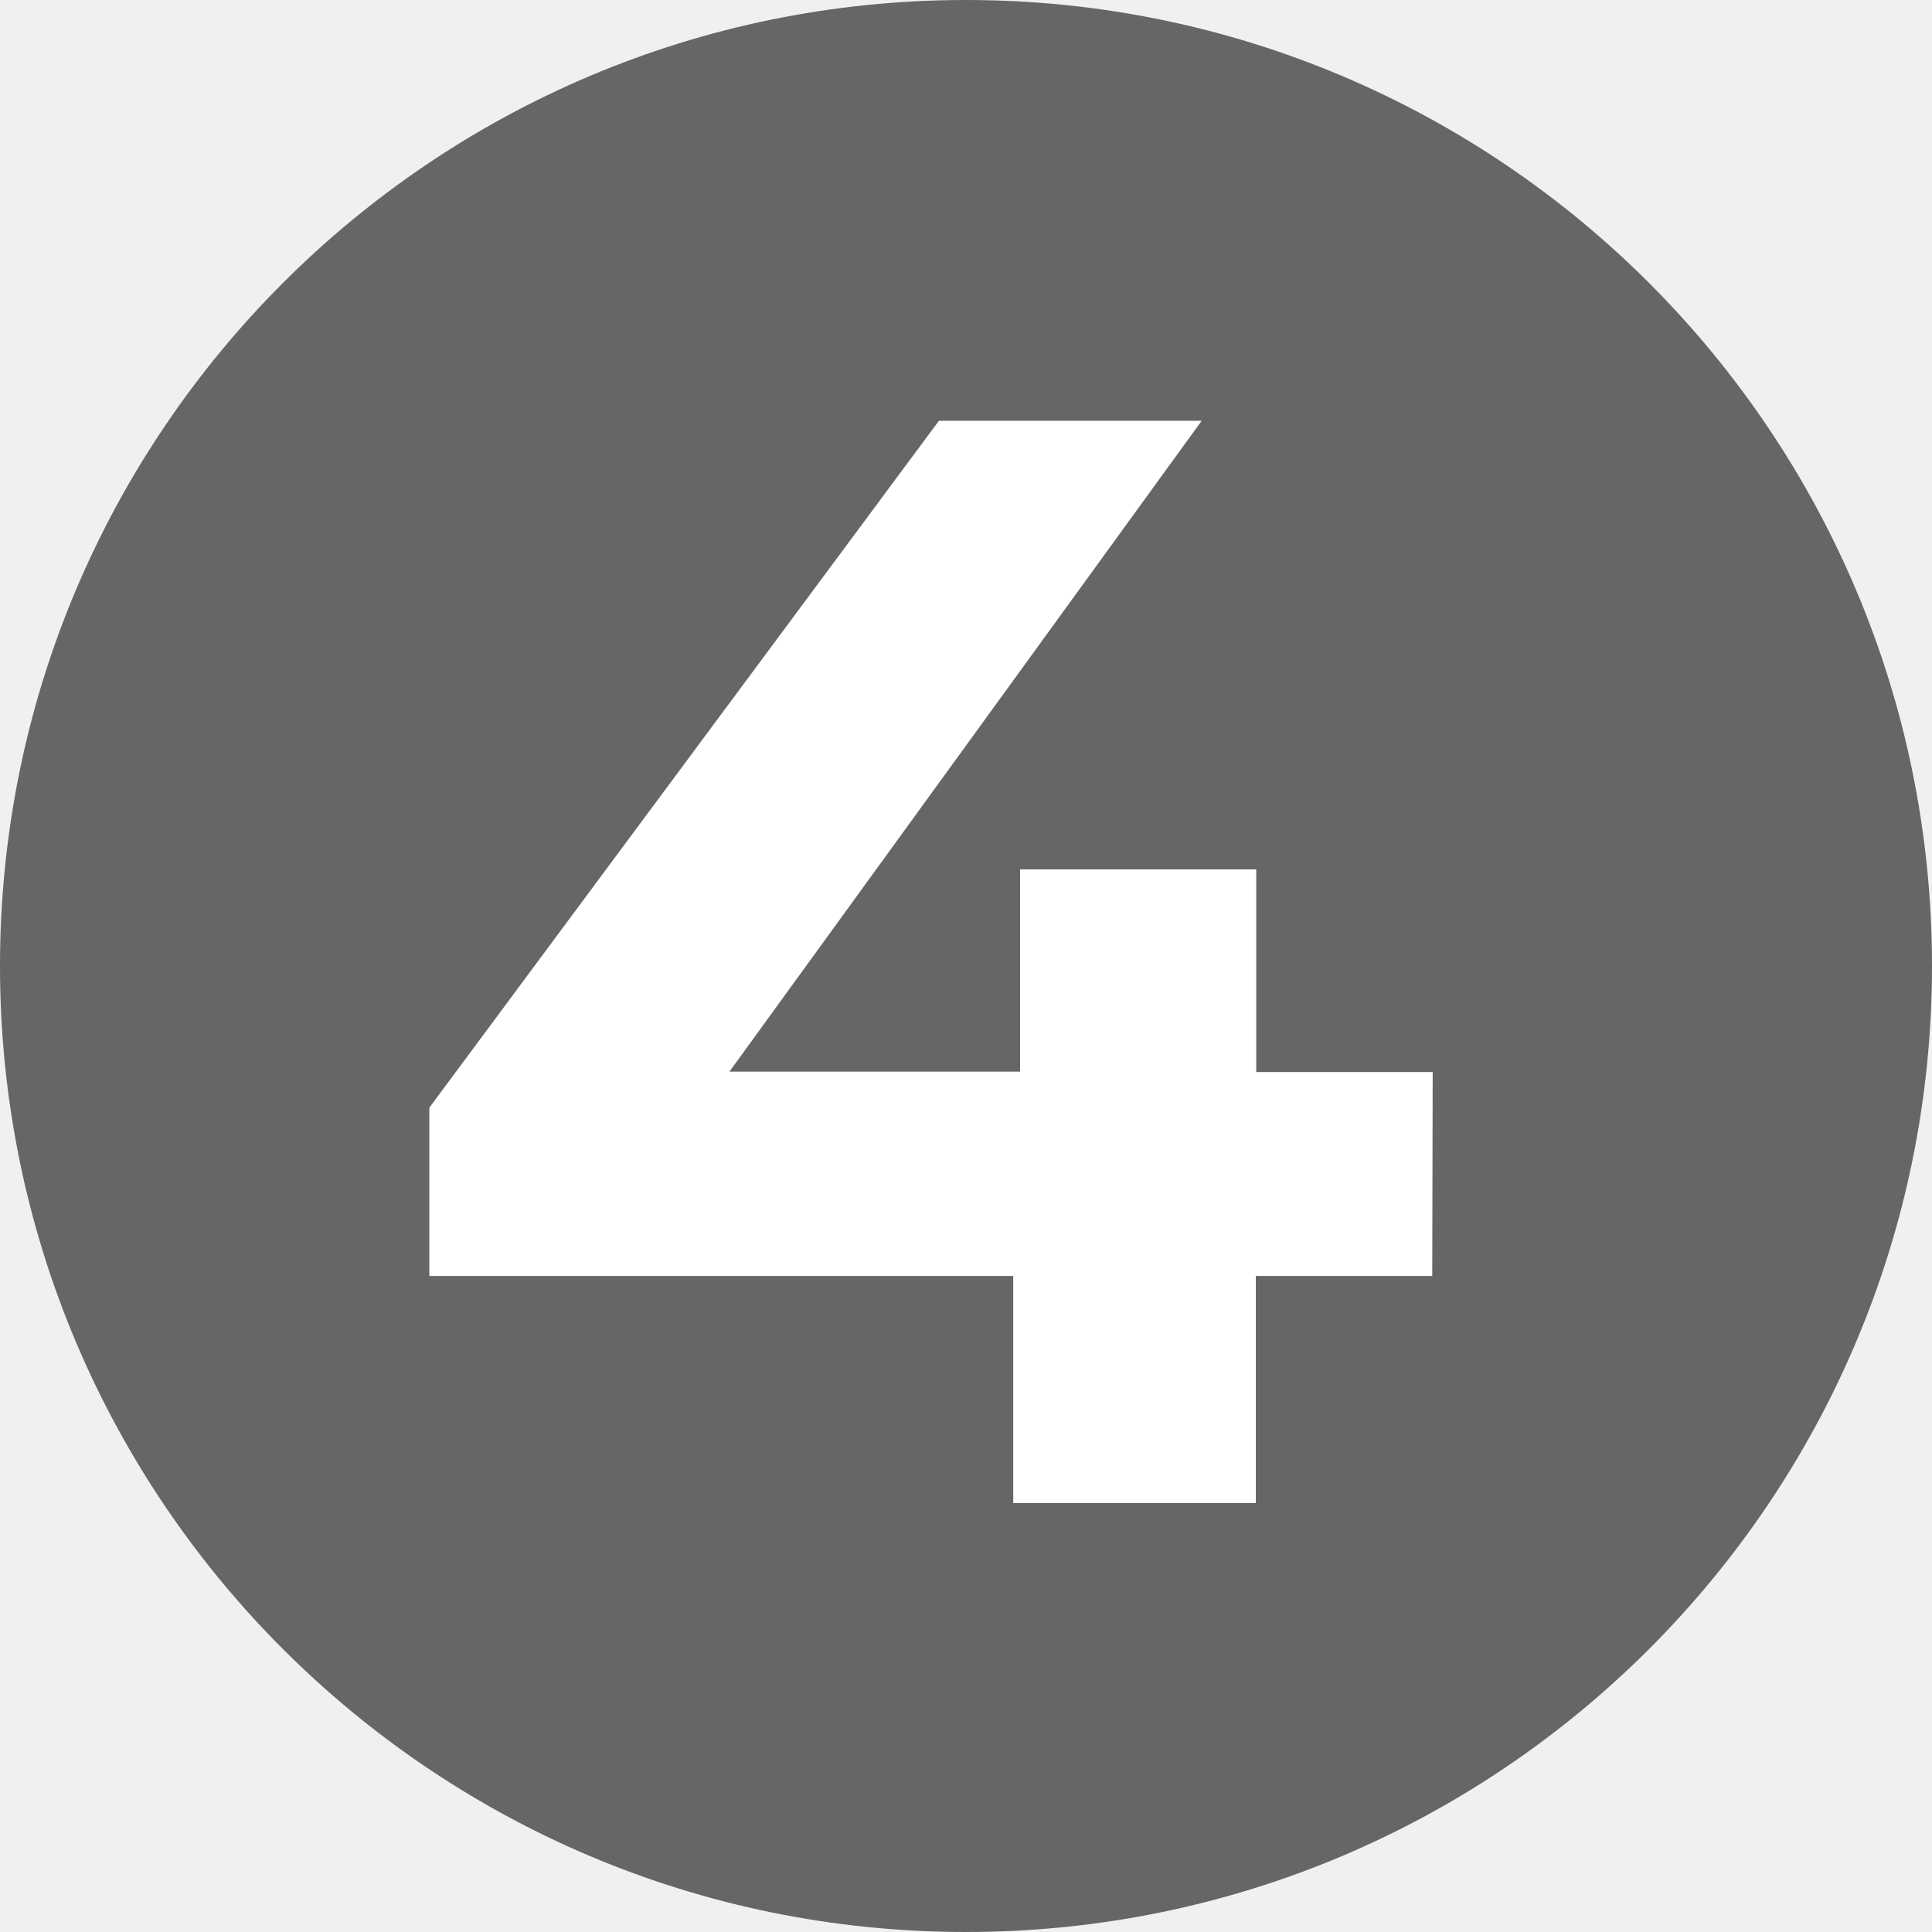
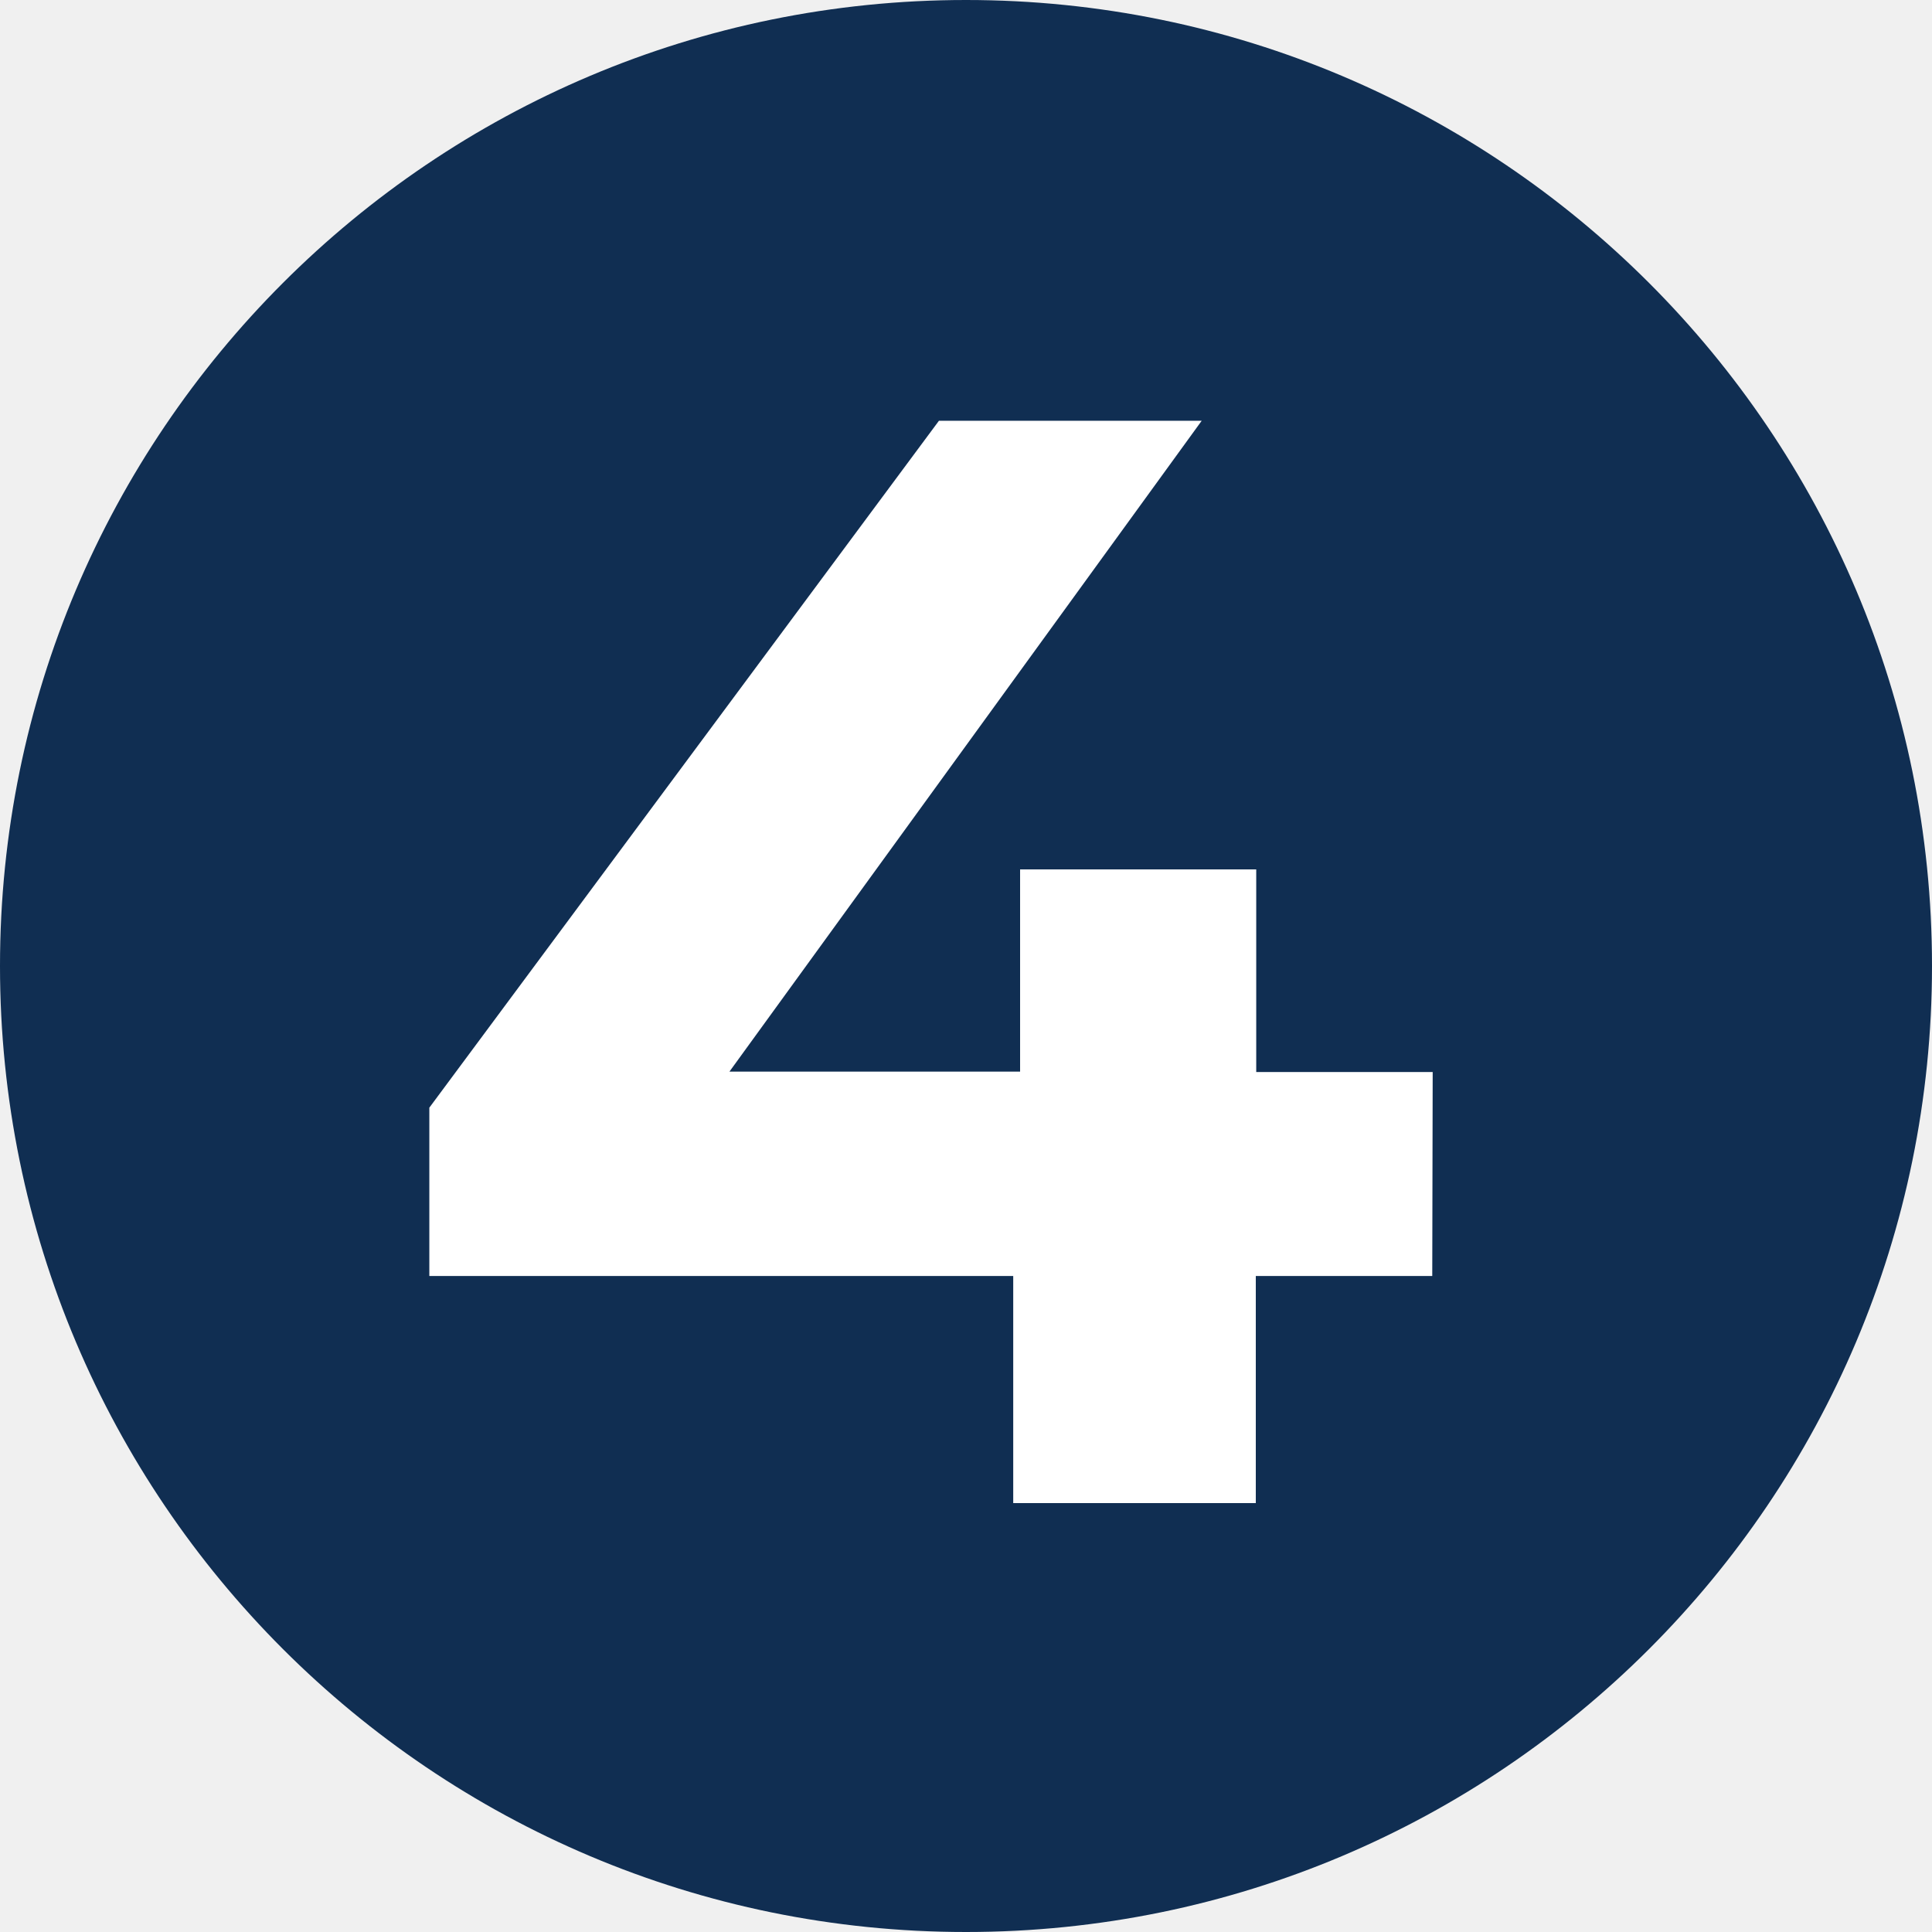
<svg xmlns="http://www.w3.org/2000/svg" id="Layer_1" data-name="Layer 1" viewBox="0 0 45 45">
-   <circle cx="22.5" cy="22.5" r="22.5" style="fill: #666" />
+   <circle cx="22.5" cy="22.5" r="22.5" style="fill: #102E52" />
  <g style="isolation: isolate">
    <path d="M35.76,32.22H31.65v5.29H26V32.22H12.4V28.3l11.87-16h6.12l-11,15.16h6.77V22.75h5.5v4.72h4.11Z" transform="translate(-2.4 -2.5)" style="fill: #fff" />
  </g>
</svg>
